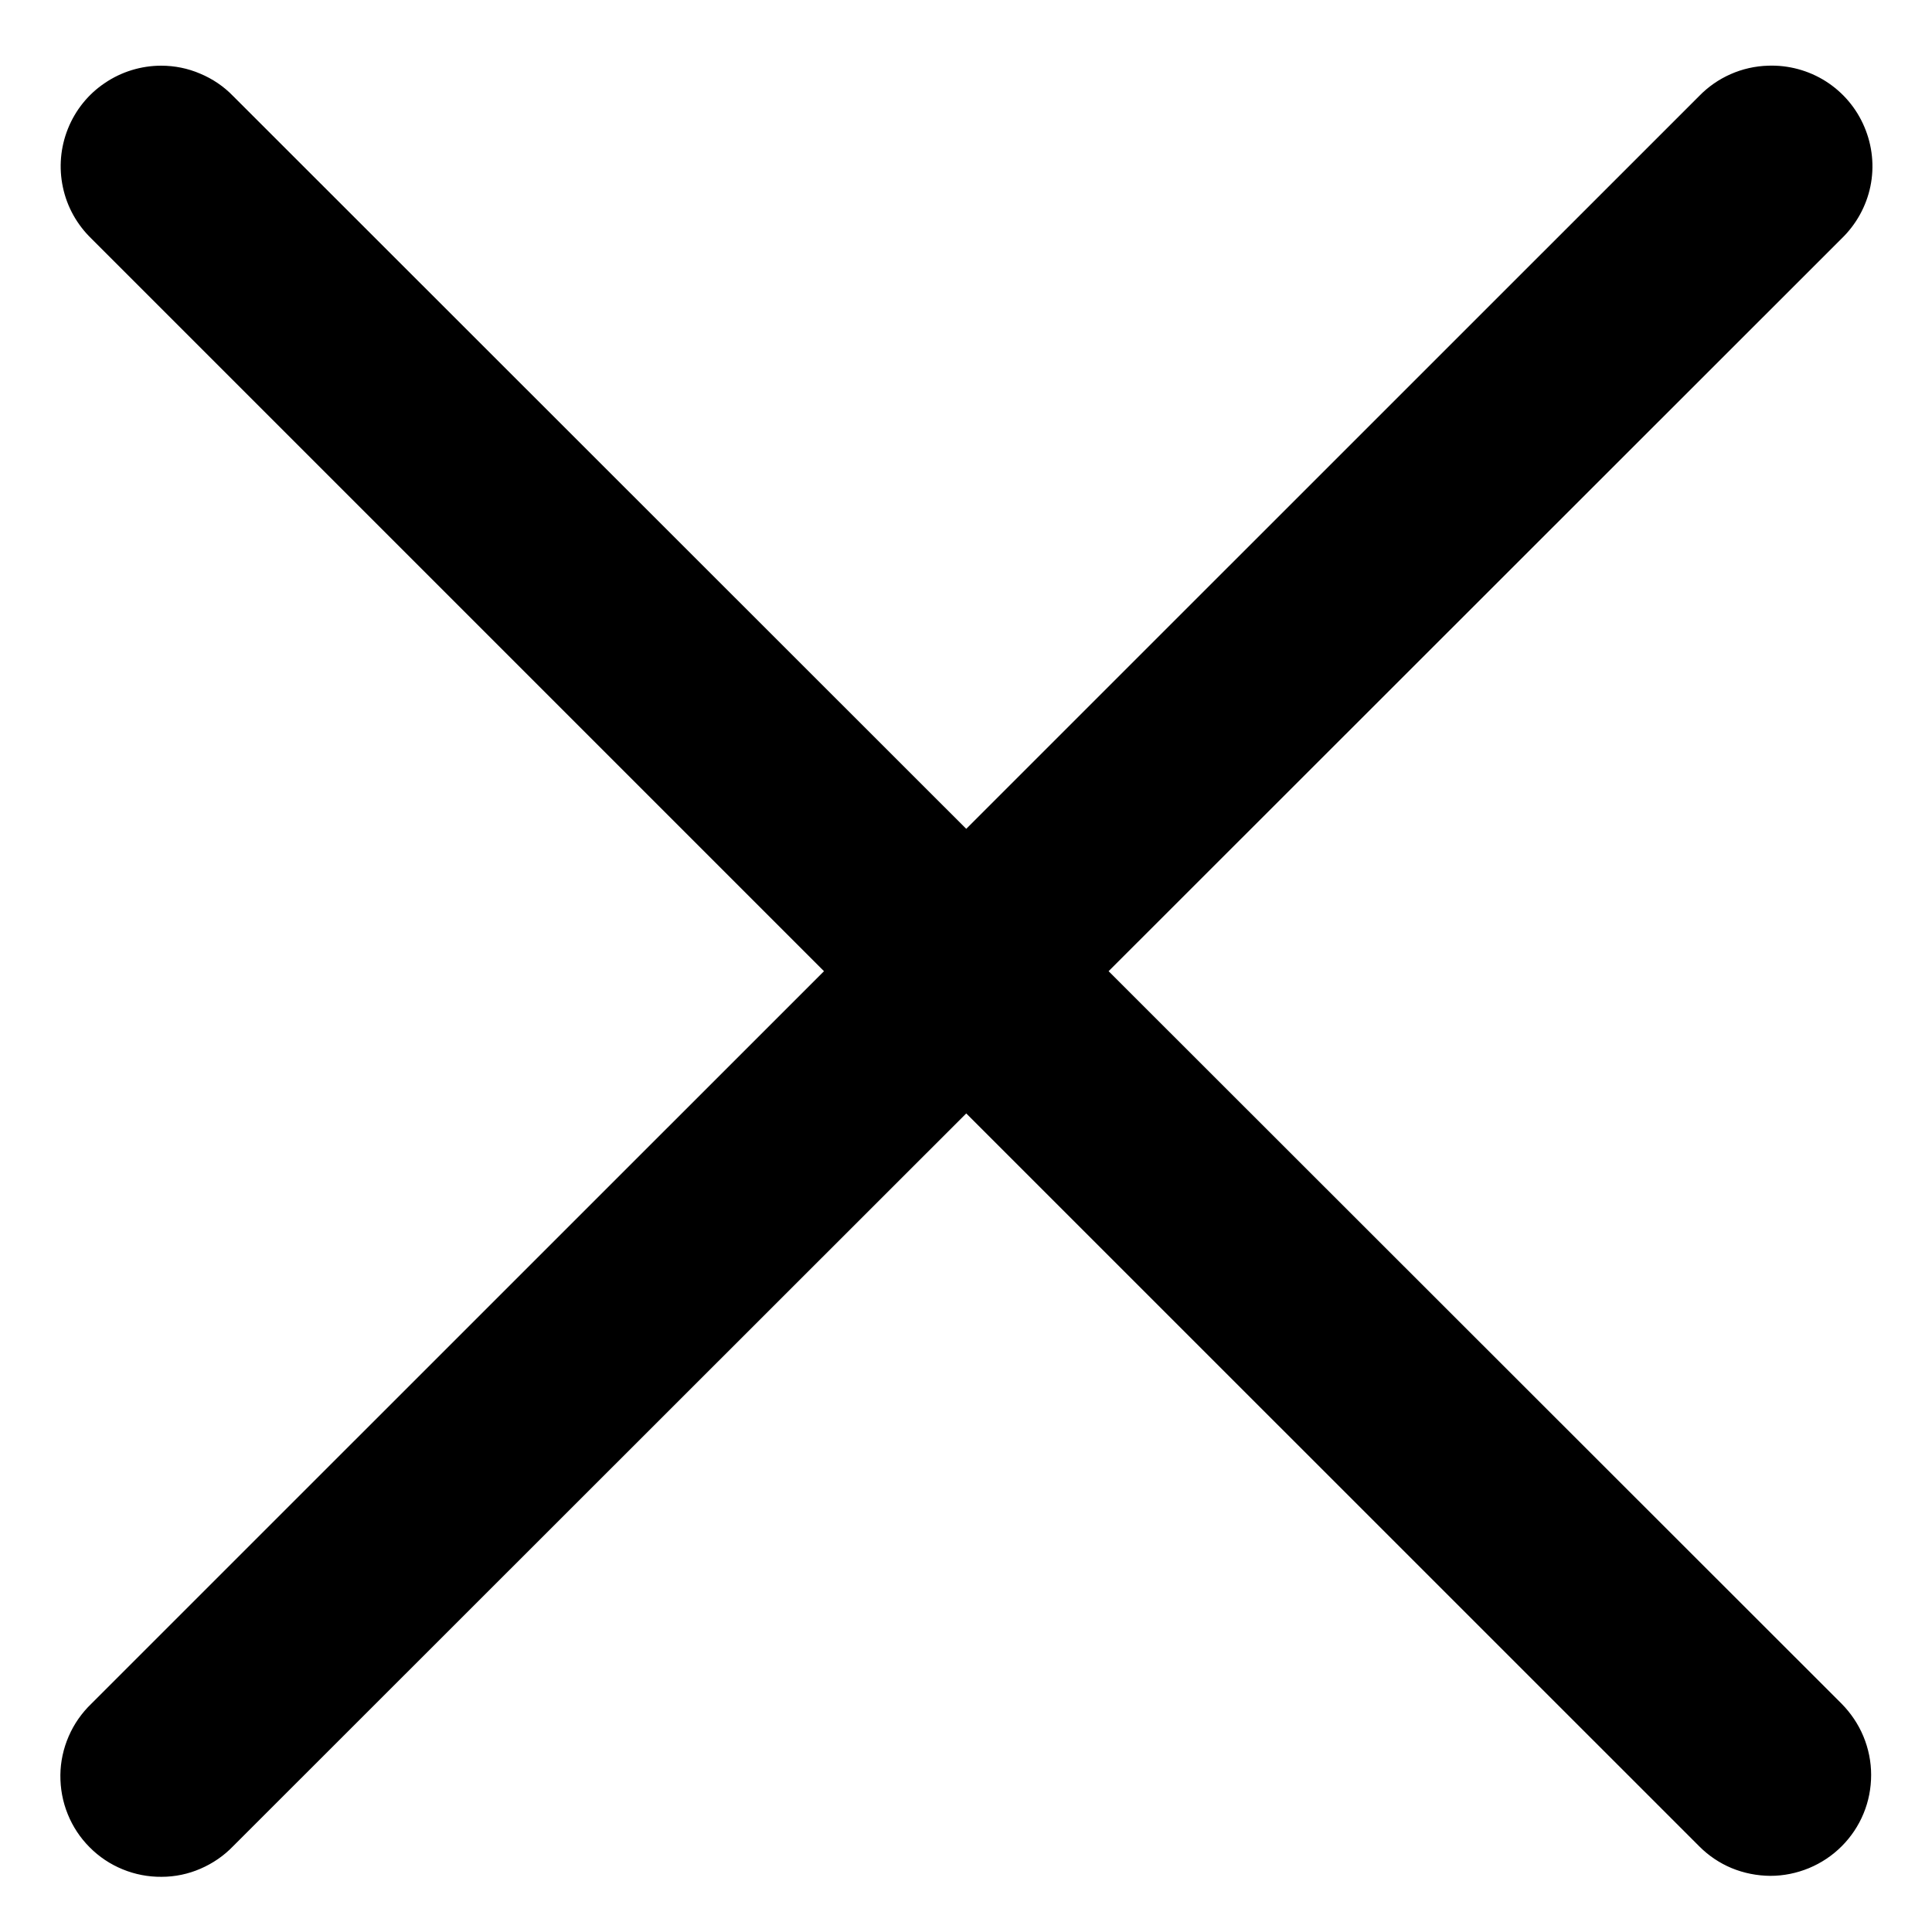
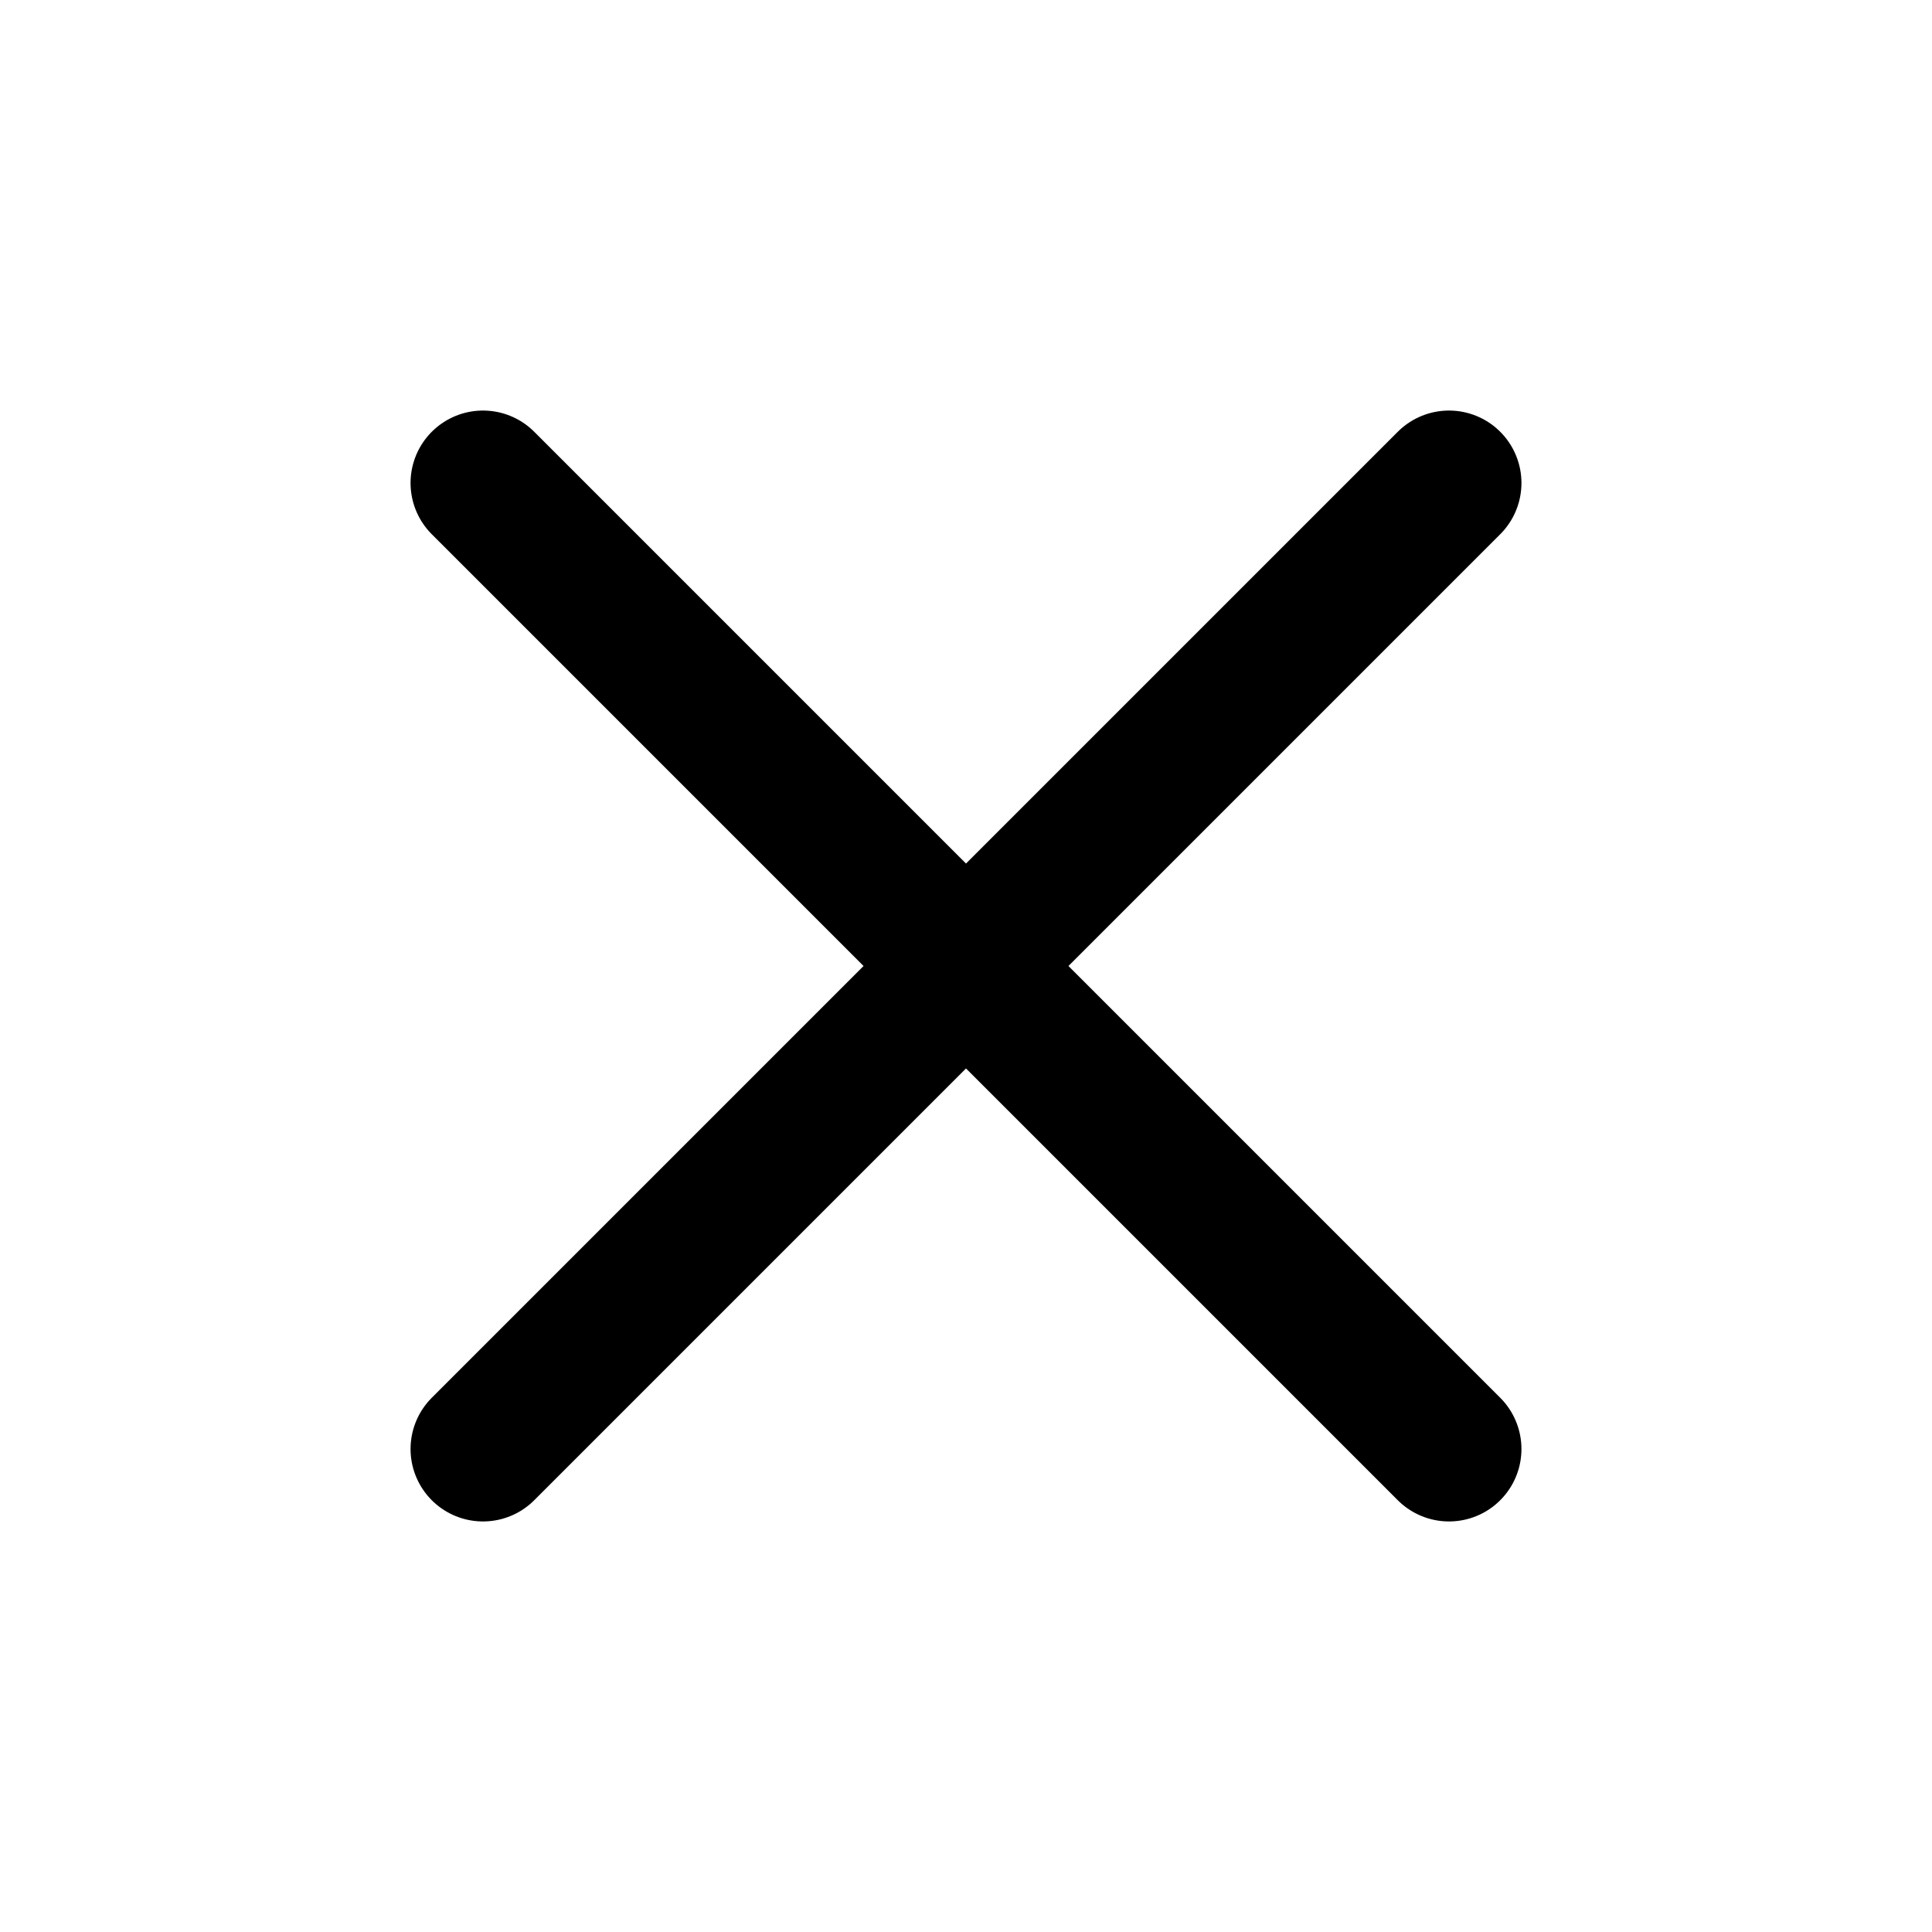
- <svg xmlns="http://www.w3.org/2000/svg" width="16" height="16" viewBox="0 0 16 16" fill="none">
-   <path d="M1.335 0.544C1.169 0.544 1.006 0.594 0.869 0.687C0.731 0.779 0.625 0.911 0.563 1.065C0.501 1.219 0.486 1.388 0.521 1.551C0.555 1.713 0.638 1.861 0.757 1.976L6.824 8.043L0.757 14.109C0.677 14.186 0.613 14.277 0.569 14.379C0.525 14.48 0.501 14.59 0.5 14.7C0.499 14.811 0.519 14.921 0.561 15.024C0.602 15.126 0.664 15.22 0.742 15.298C0.82 15.377 0.913 15.439 1.016 15.481C1.118 15.523 1.228 15.544 1.338 15.543C1.449 15.543 1.559 15.52 1.66 15.476C1.762 15.432 1.854 15.369 1.931 15.289L8.002 9.221L14.071 15.289C14.148 15.367 14.24 15.429 14.341 15.471C14.443 15.513 14.551 15.534 14.661 15.535C14.771 15.535 14.879 15.513 14.981 15.471C15.082 15.429 15.174 15.368 15.252 15.29C15.329 15.213 15.391 15.121 15.433 15.019C15.475 14.918 15.496 14.809 15.496 14.699C15.496 14.59 15.474 14.481 15.432 14.38C15.39 14.279 15.328 14.187 15.251 14.109L9.181 8.043L15.251 1.976C15.372 1.859 15.456 1.708 15.49 1.543C15.524 1.378 15.506 1.206 15.44 1.051C15.374 0.895 15.263 0.764 15.12 0.673C14.978 0.583 14.811 0.538 14.643 0.544C14.427 0.55 14.221 0.641 14.071 0.796L8.002 6.864L1.931 0.796C1.854 0.716 1.761 0.653 1.658 0.61C1.556 0.566 1.446 0.544 1.335 0.544Z" fill="currentColor" />
+ <svg xmlns="http://www.w3.org/2000/svg" width="20" height="20" viewBox="0 0 20 20" fill="none">
+   <path d="M15 5L5 15M5 5L15 15" stroke="currentColor" stroke-width="1.5" stroke-linecap="round" stroke-linejoin="round" />
</svg>
